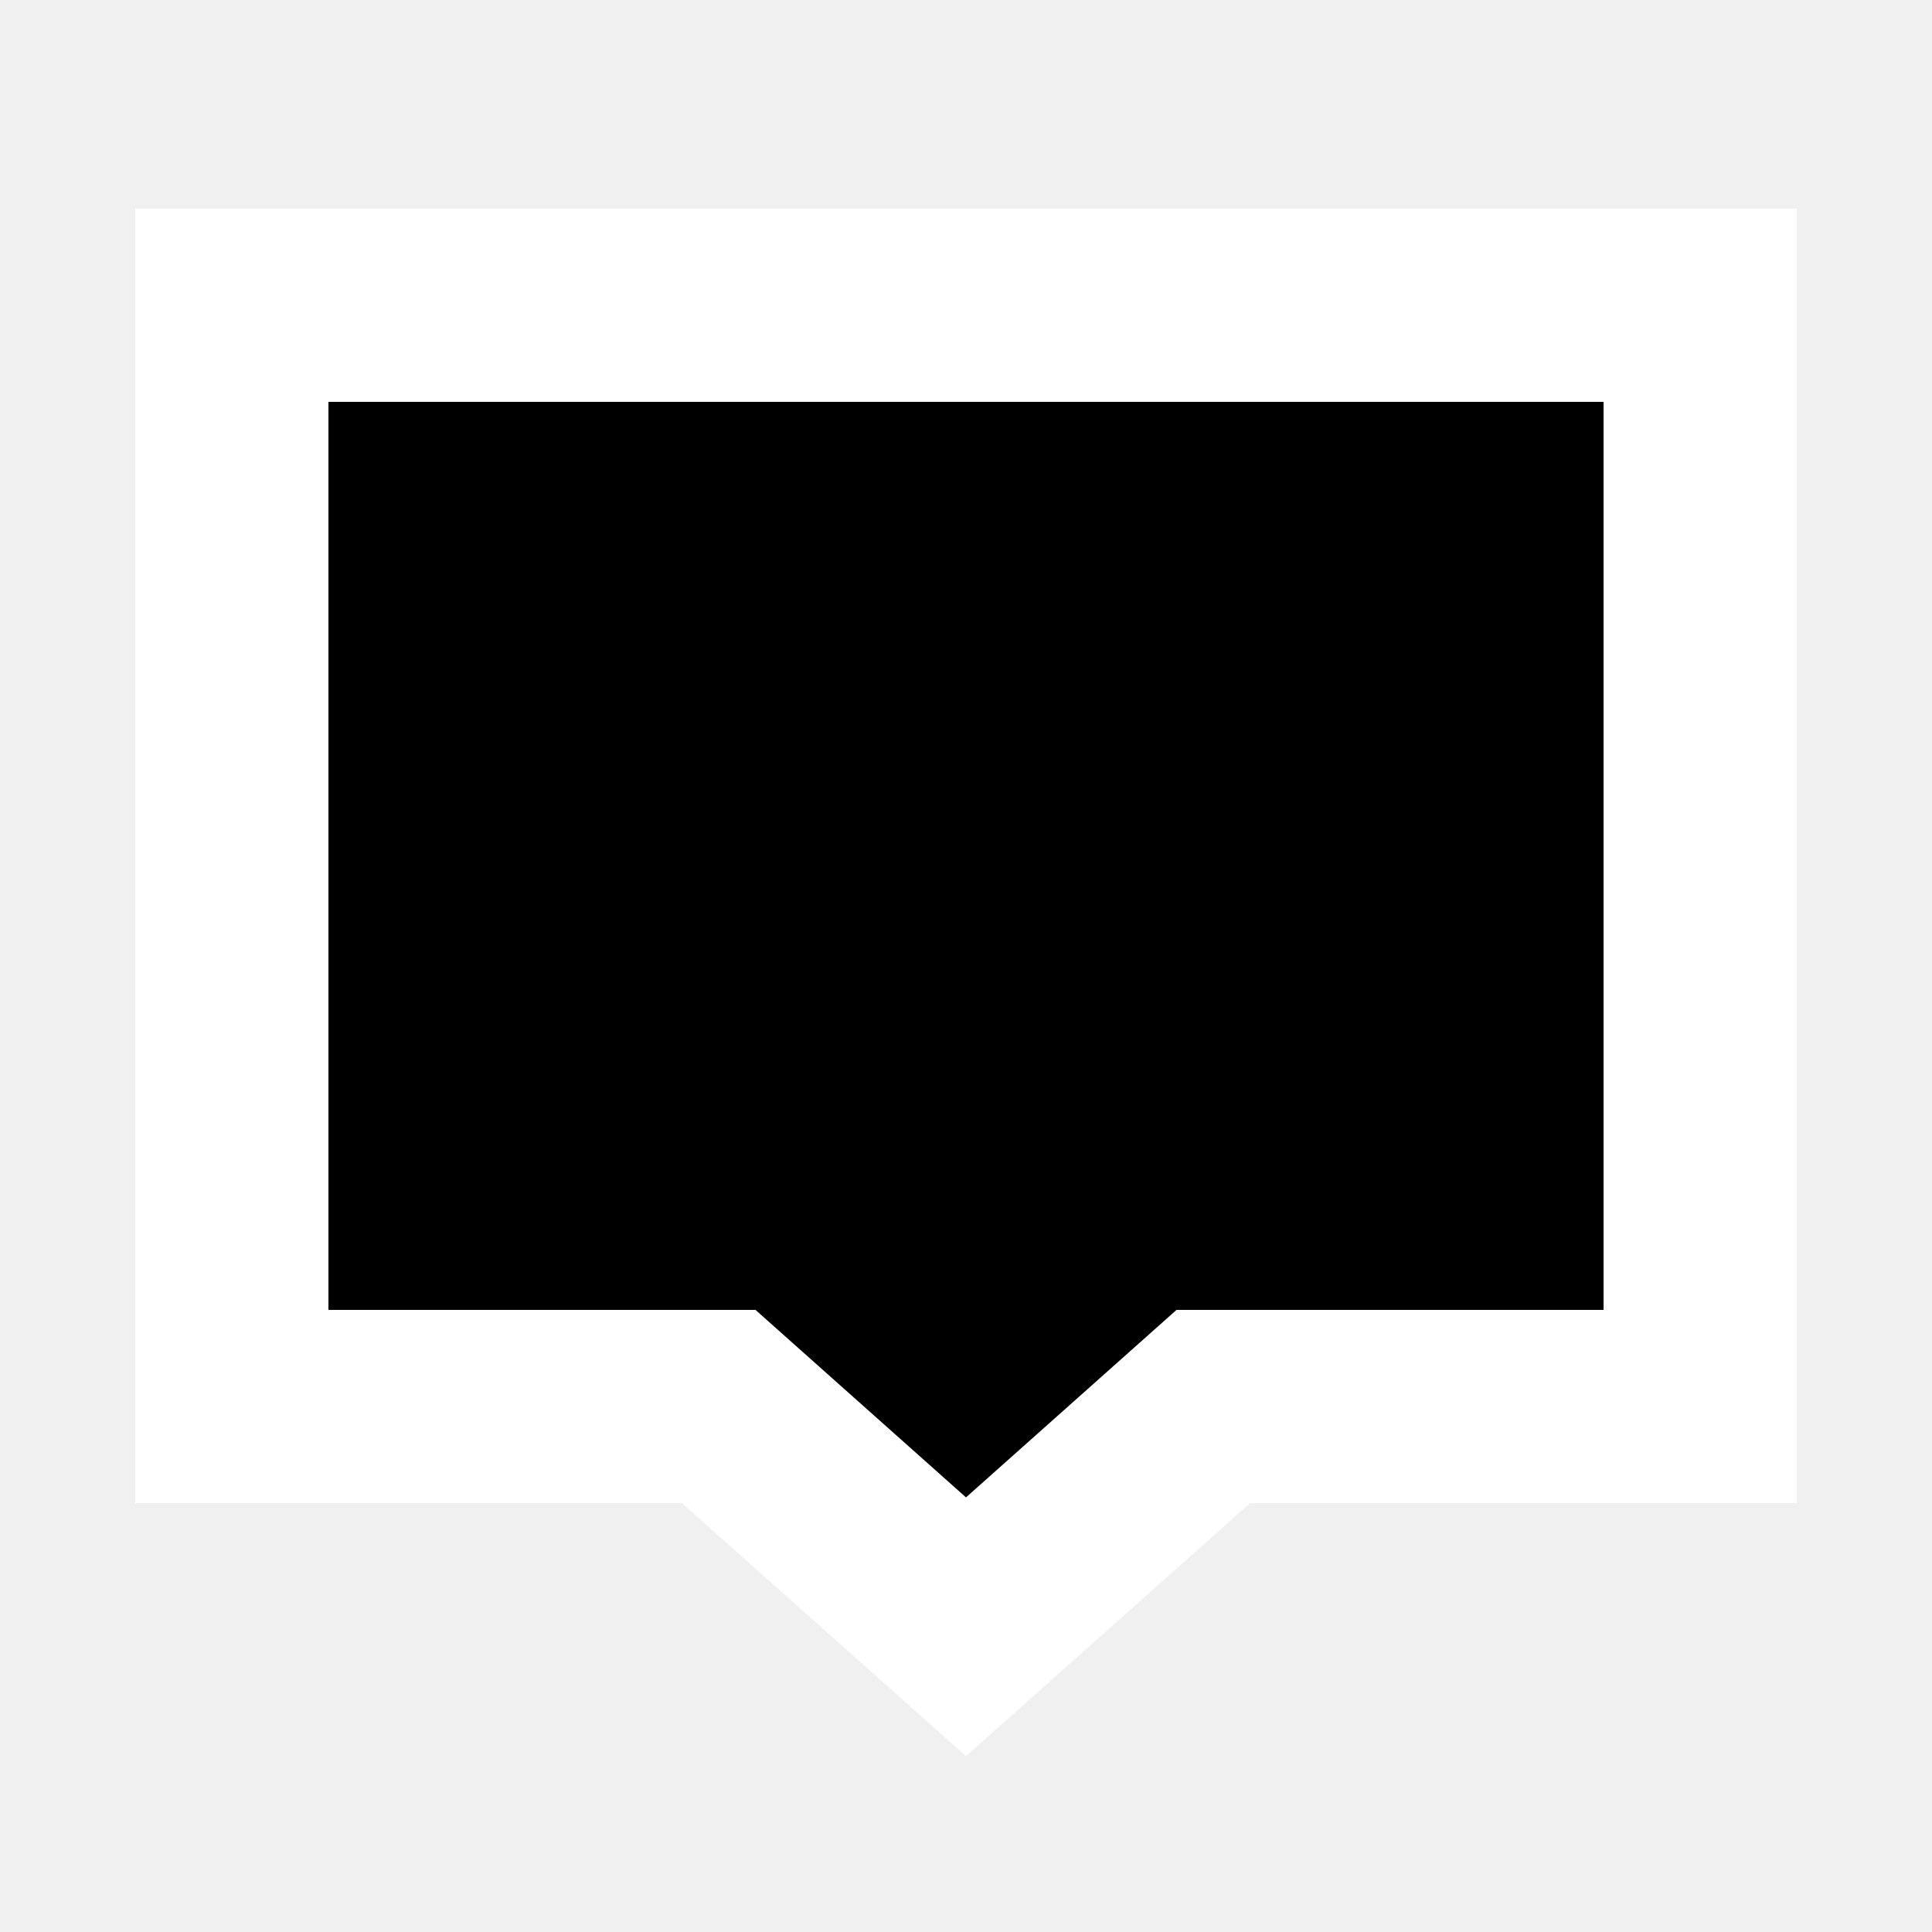
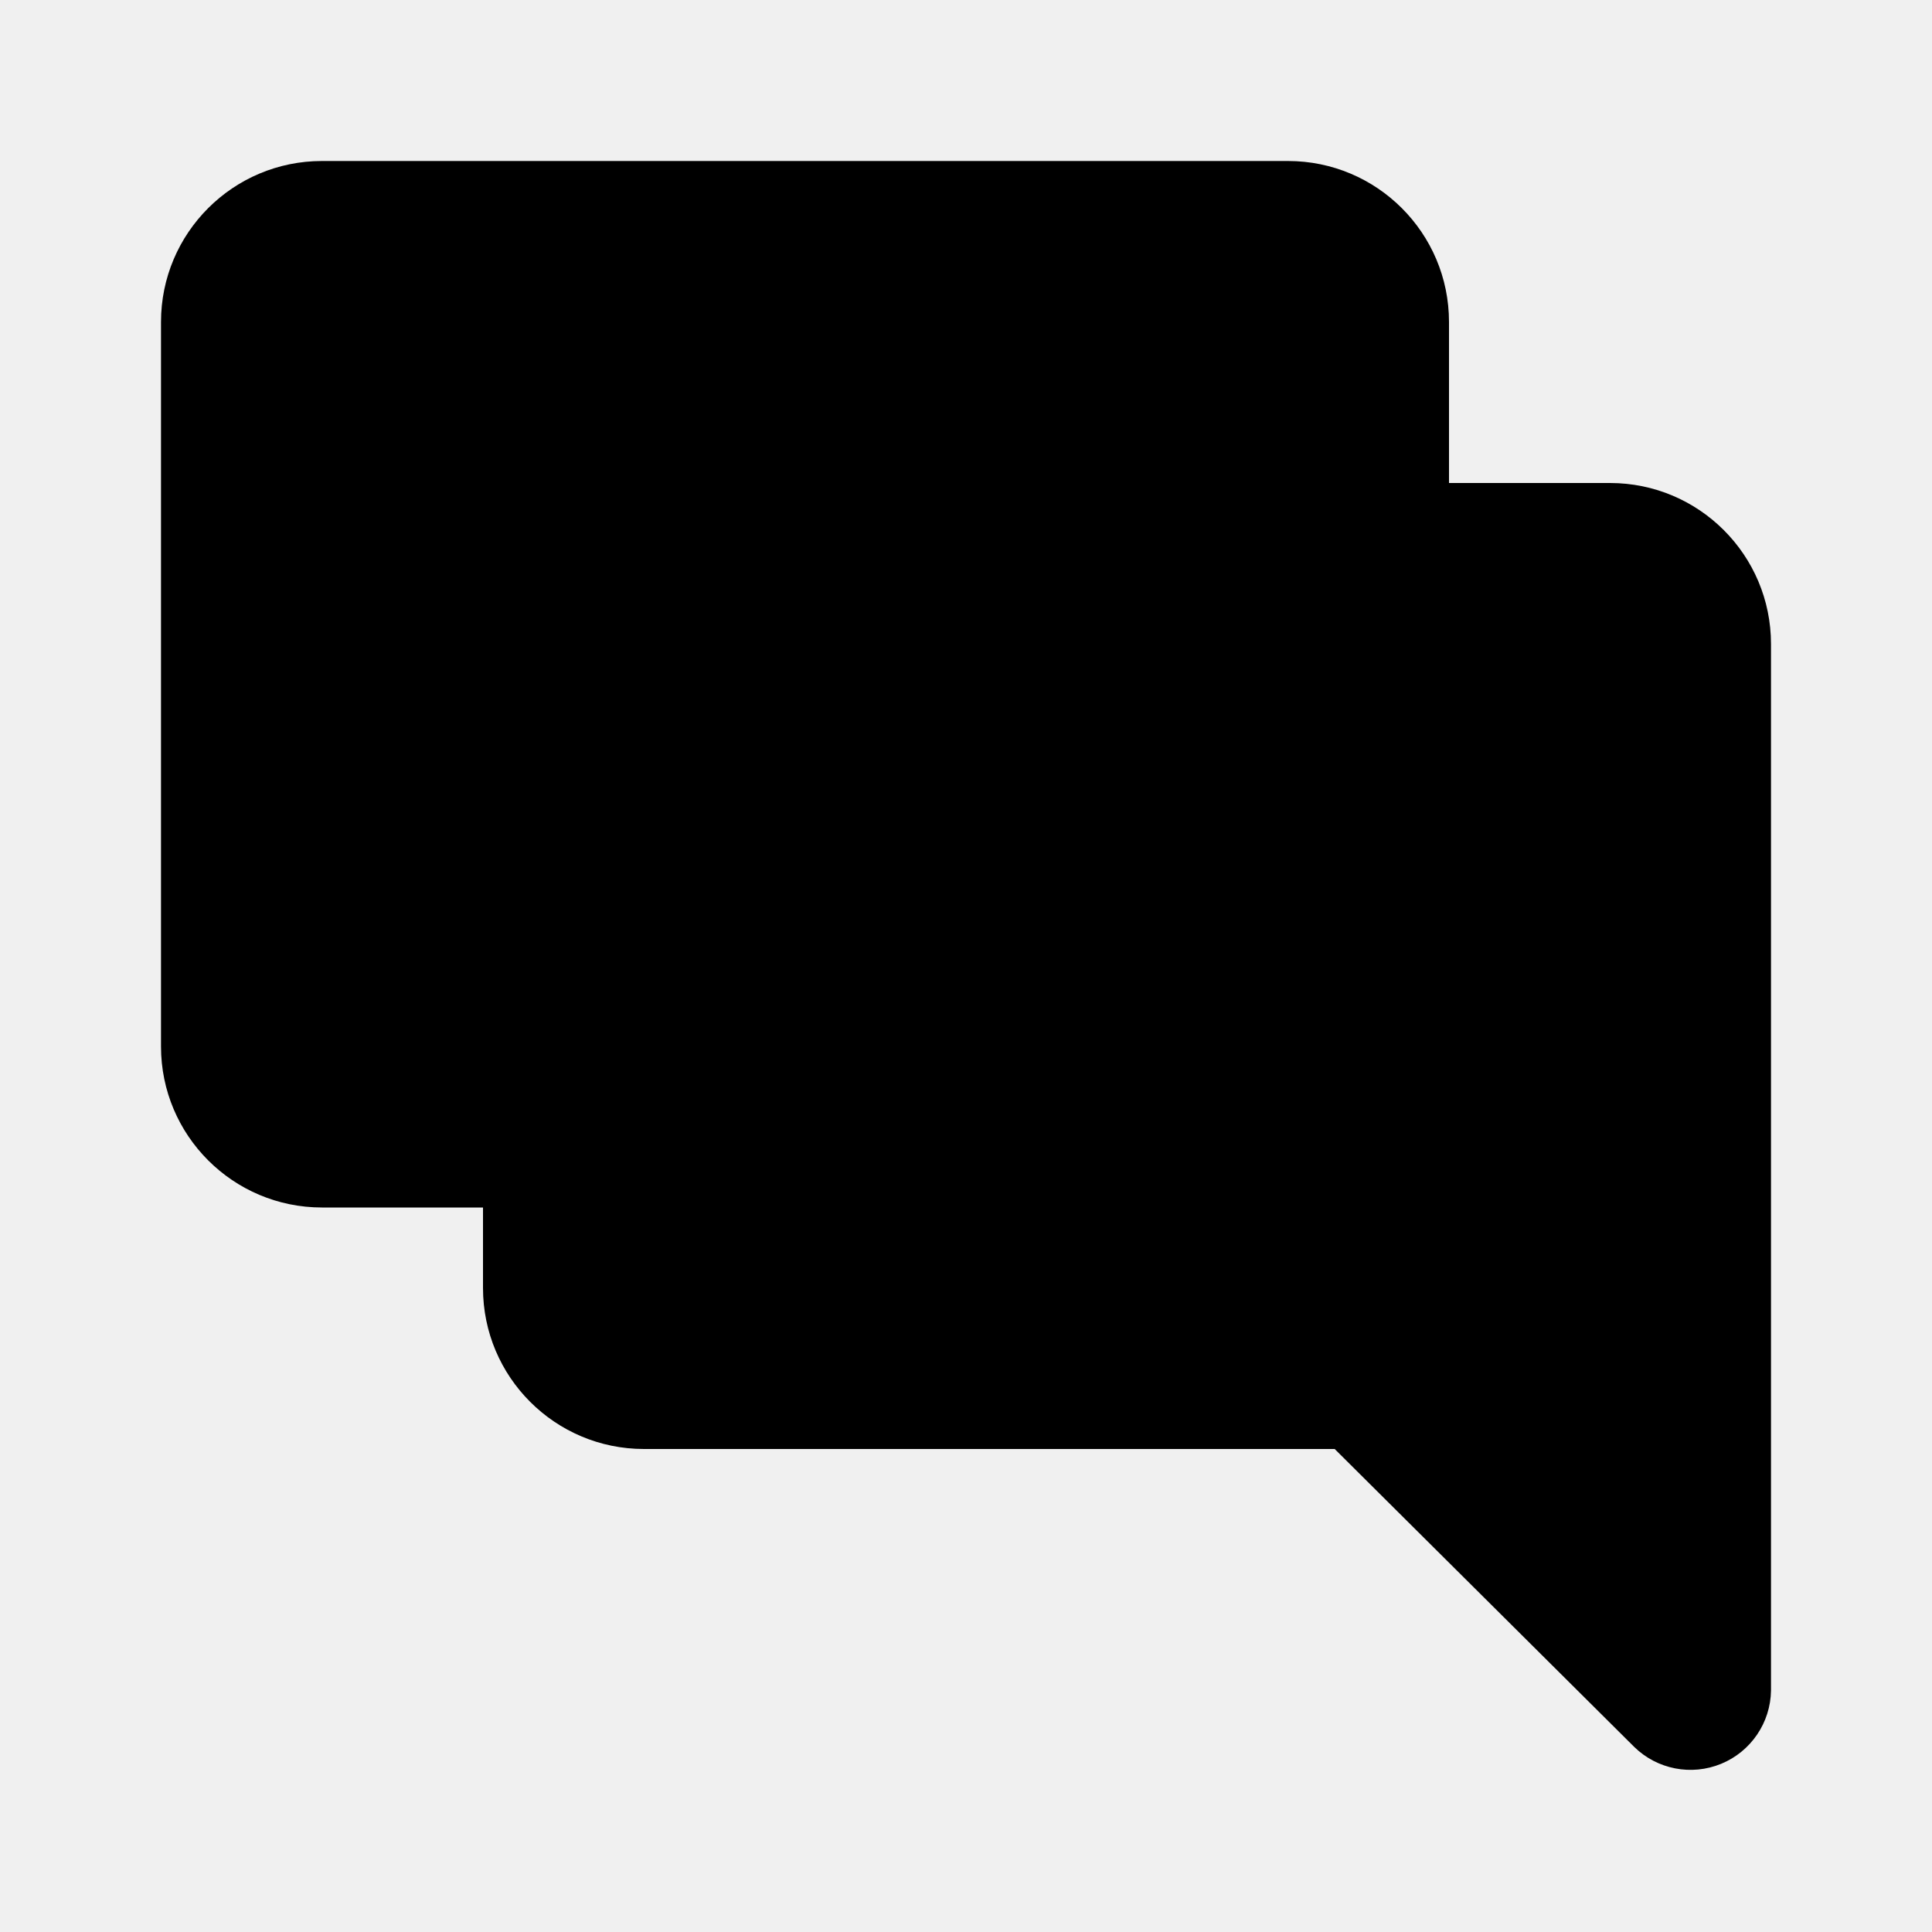
- <svg xmlns="http://www.w3.org/2000/svg" version="1.1" id="Layer_1" x="0px" y="0px" viewBox="0 0 100 100" style="enable-background:new 0 0 100 100;" xml:space="preserve">
-   <style type="text/css">
- 	.st0{stroke:#FFFFFF;stroke-width:10;stroke-miterlimit:10;}
- </style>
-   <path class="st0" d="M88,15.8H12v57h25.2L50,84.2l12.8-11.4H88V15.8z" />
+ <svg xmlns="http://www.w3.org/2000/svg" viewBox="0 0 24 24" class="icon-chat-group-alt">
+   <rect width="16" height="13" x="2" y="2" class="secondary" rx="2" />
+   <path class="primary" d="M6 16V8c0-1.1.9-2 2-2h12a2 2 0 0 1 2 2v13a1 1 0 0 1-1.7.7L16.58 18H8a2 2 0 0 1-2-2z" />
</svg>
